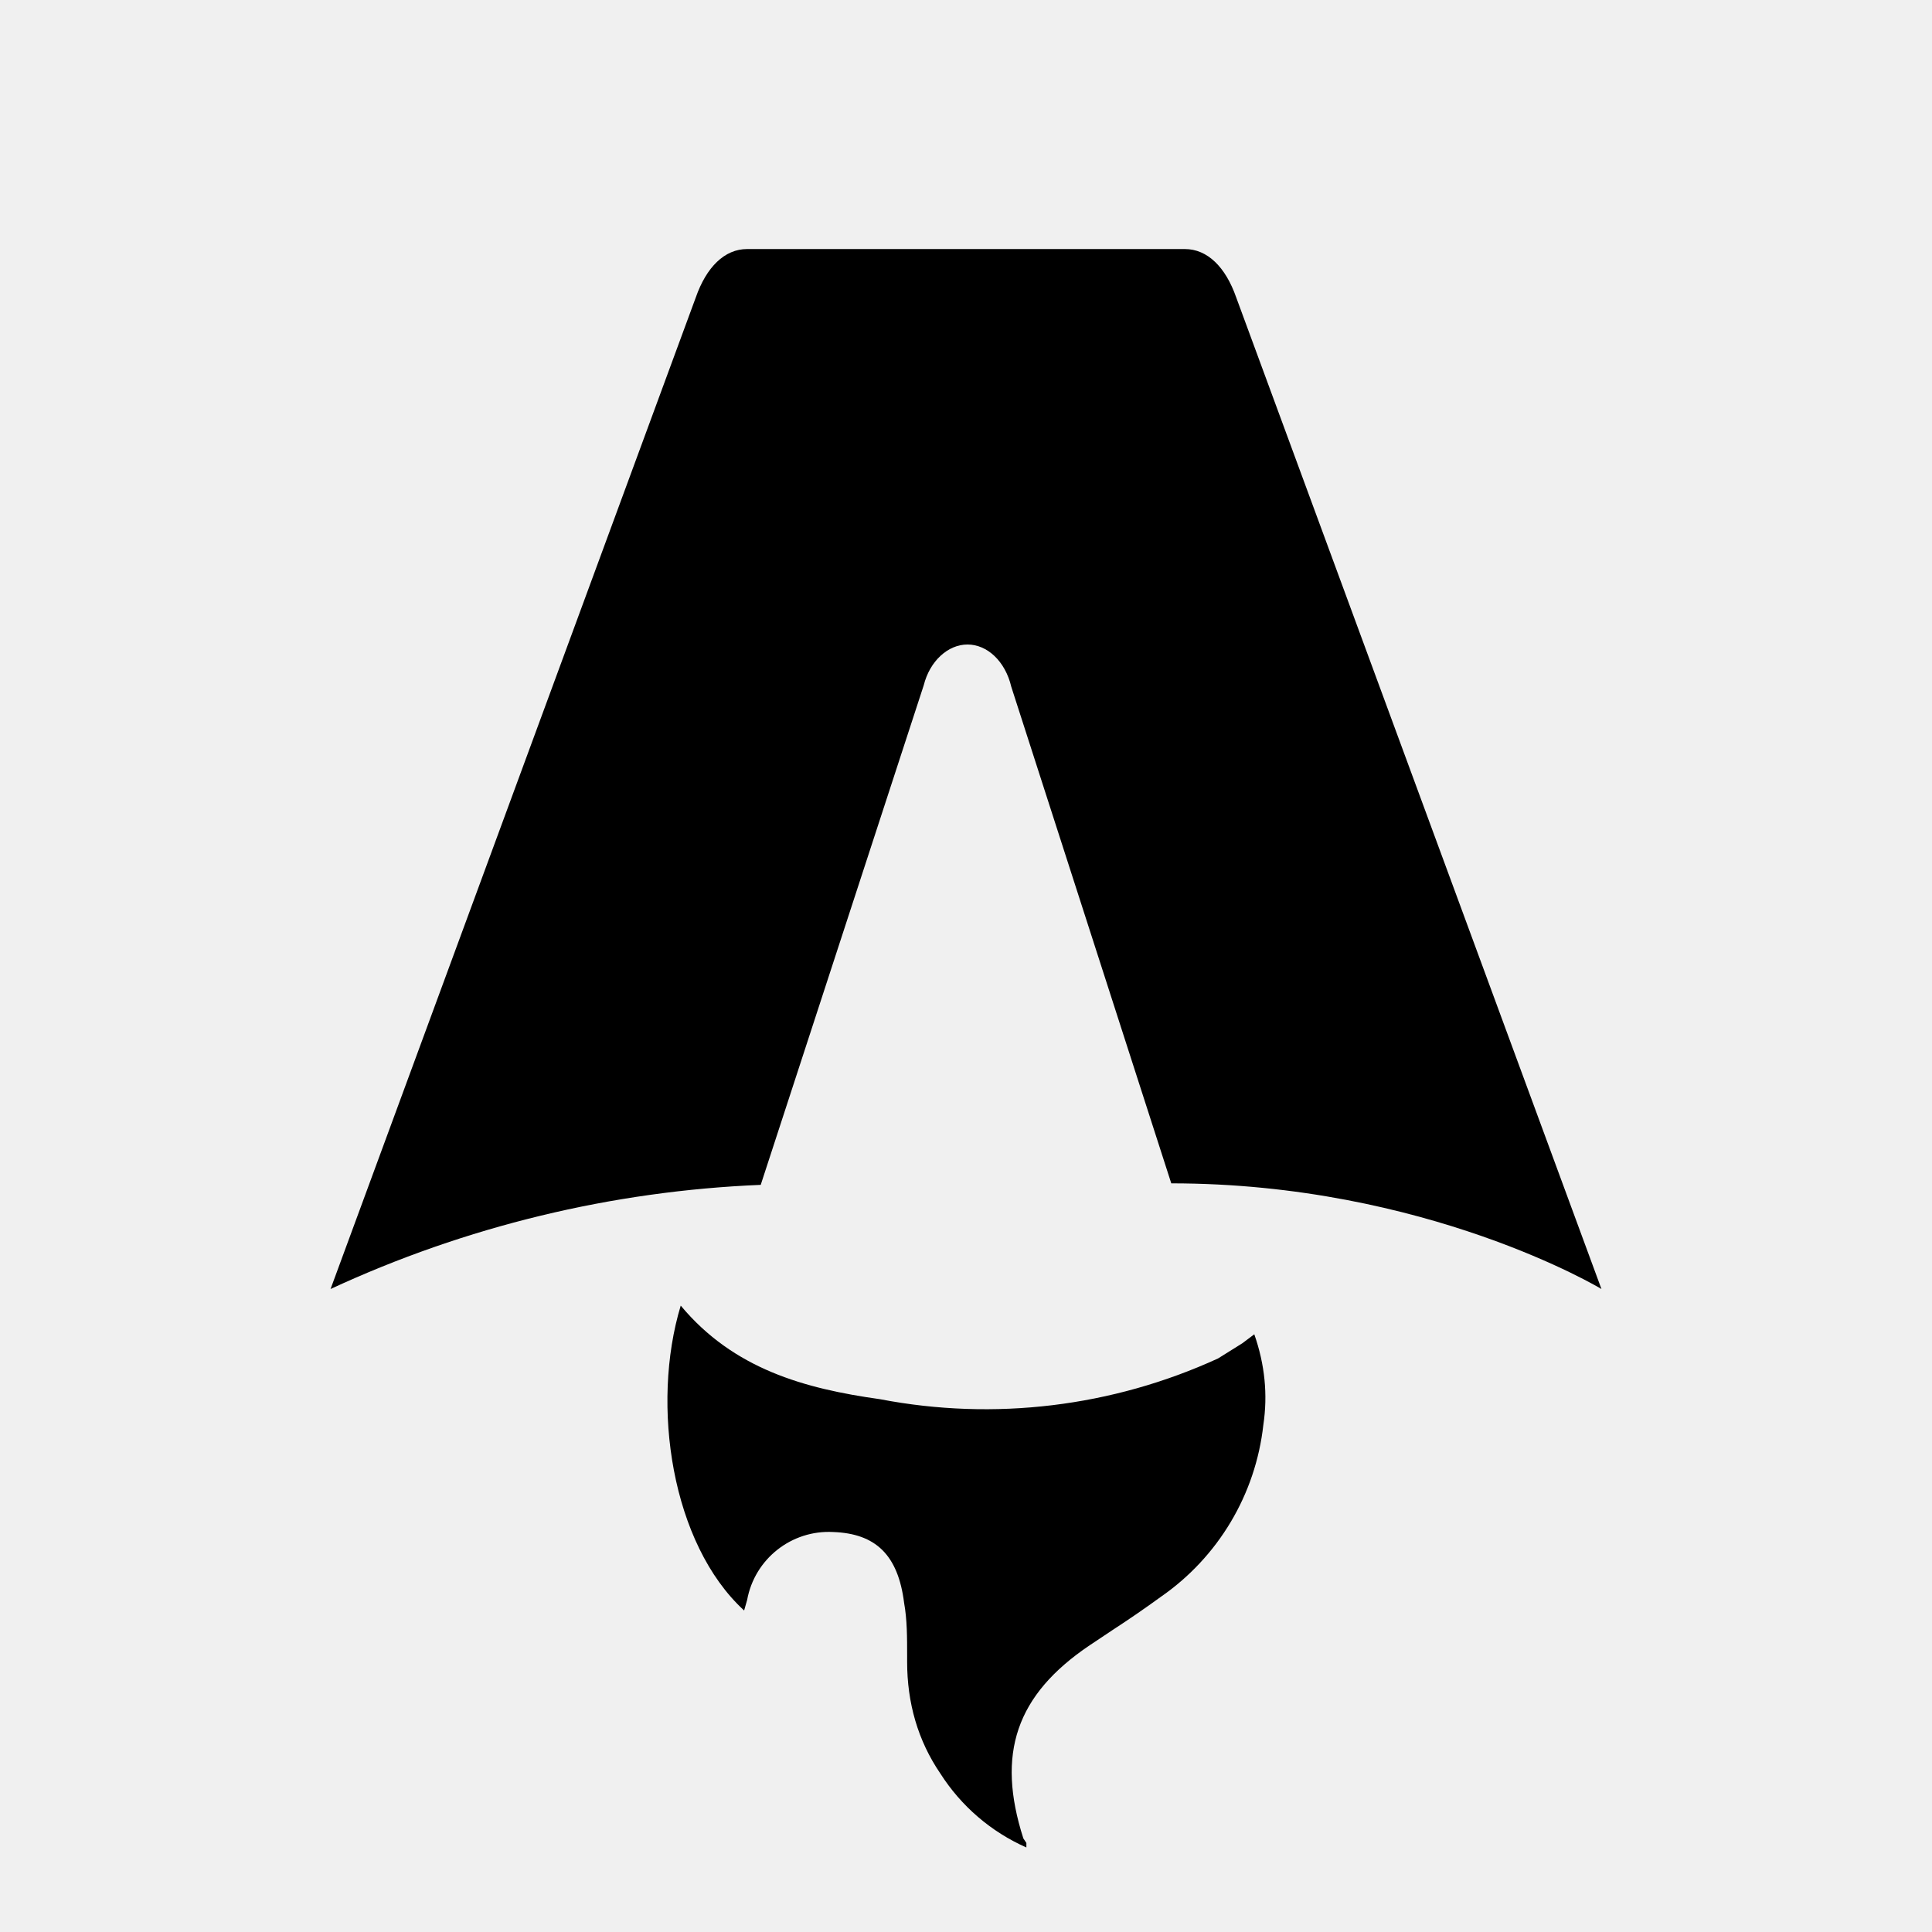
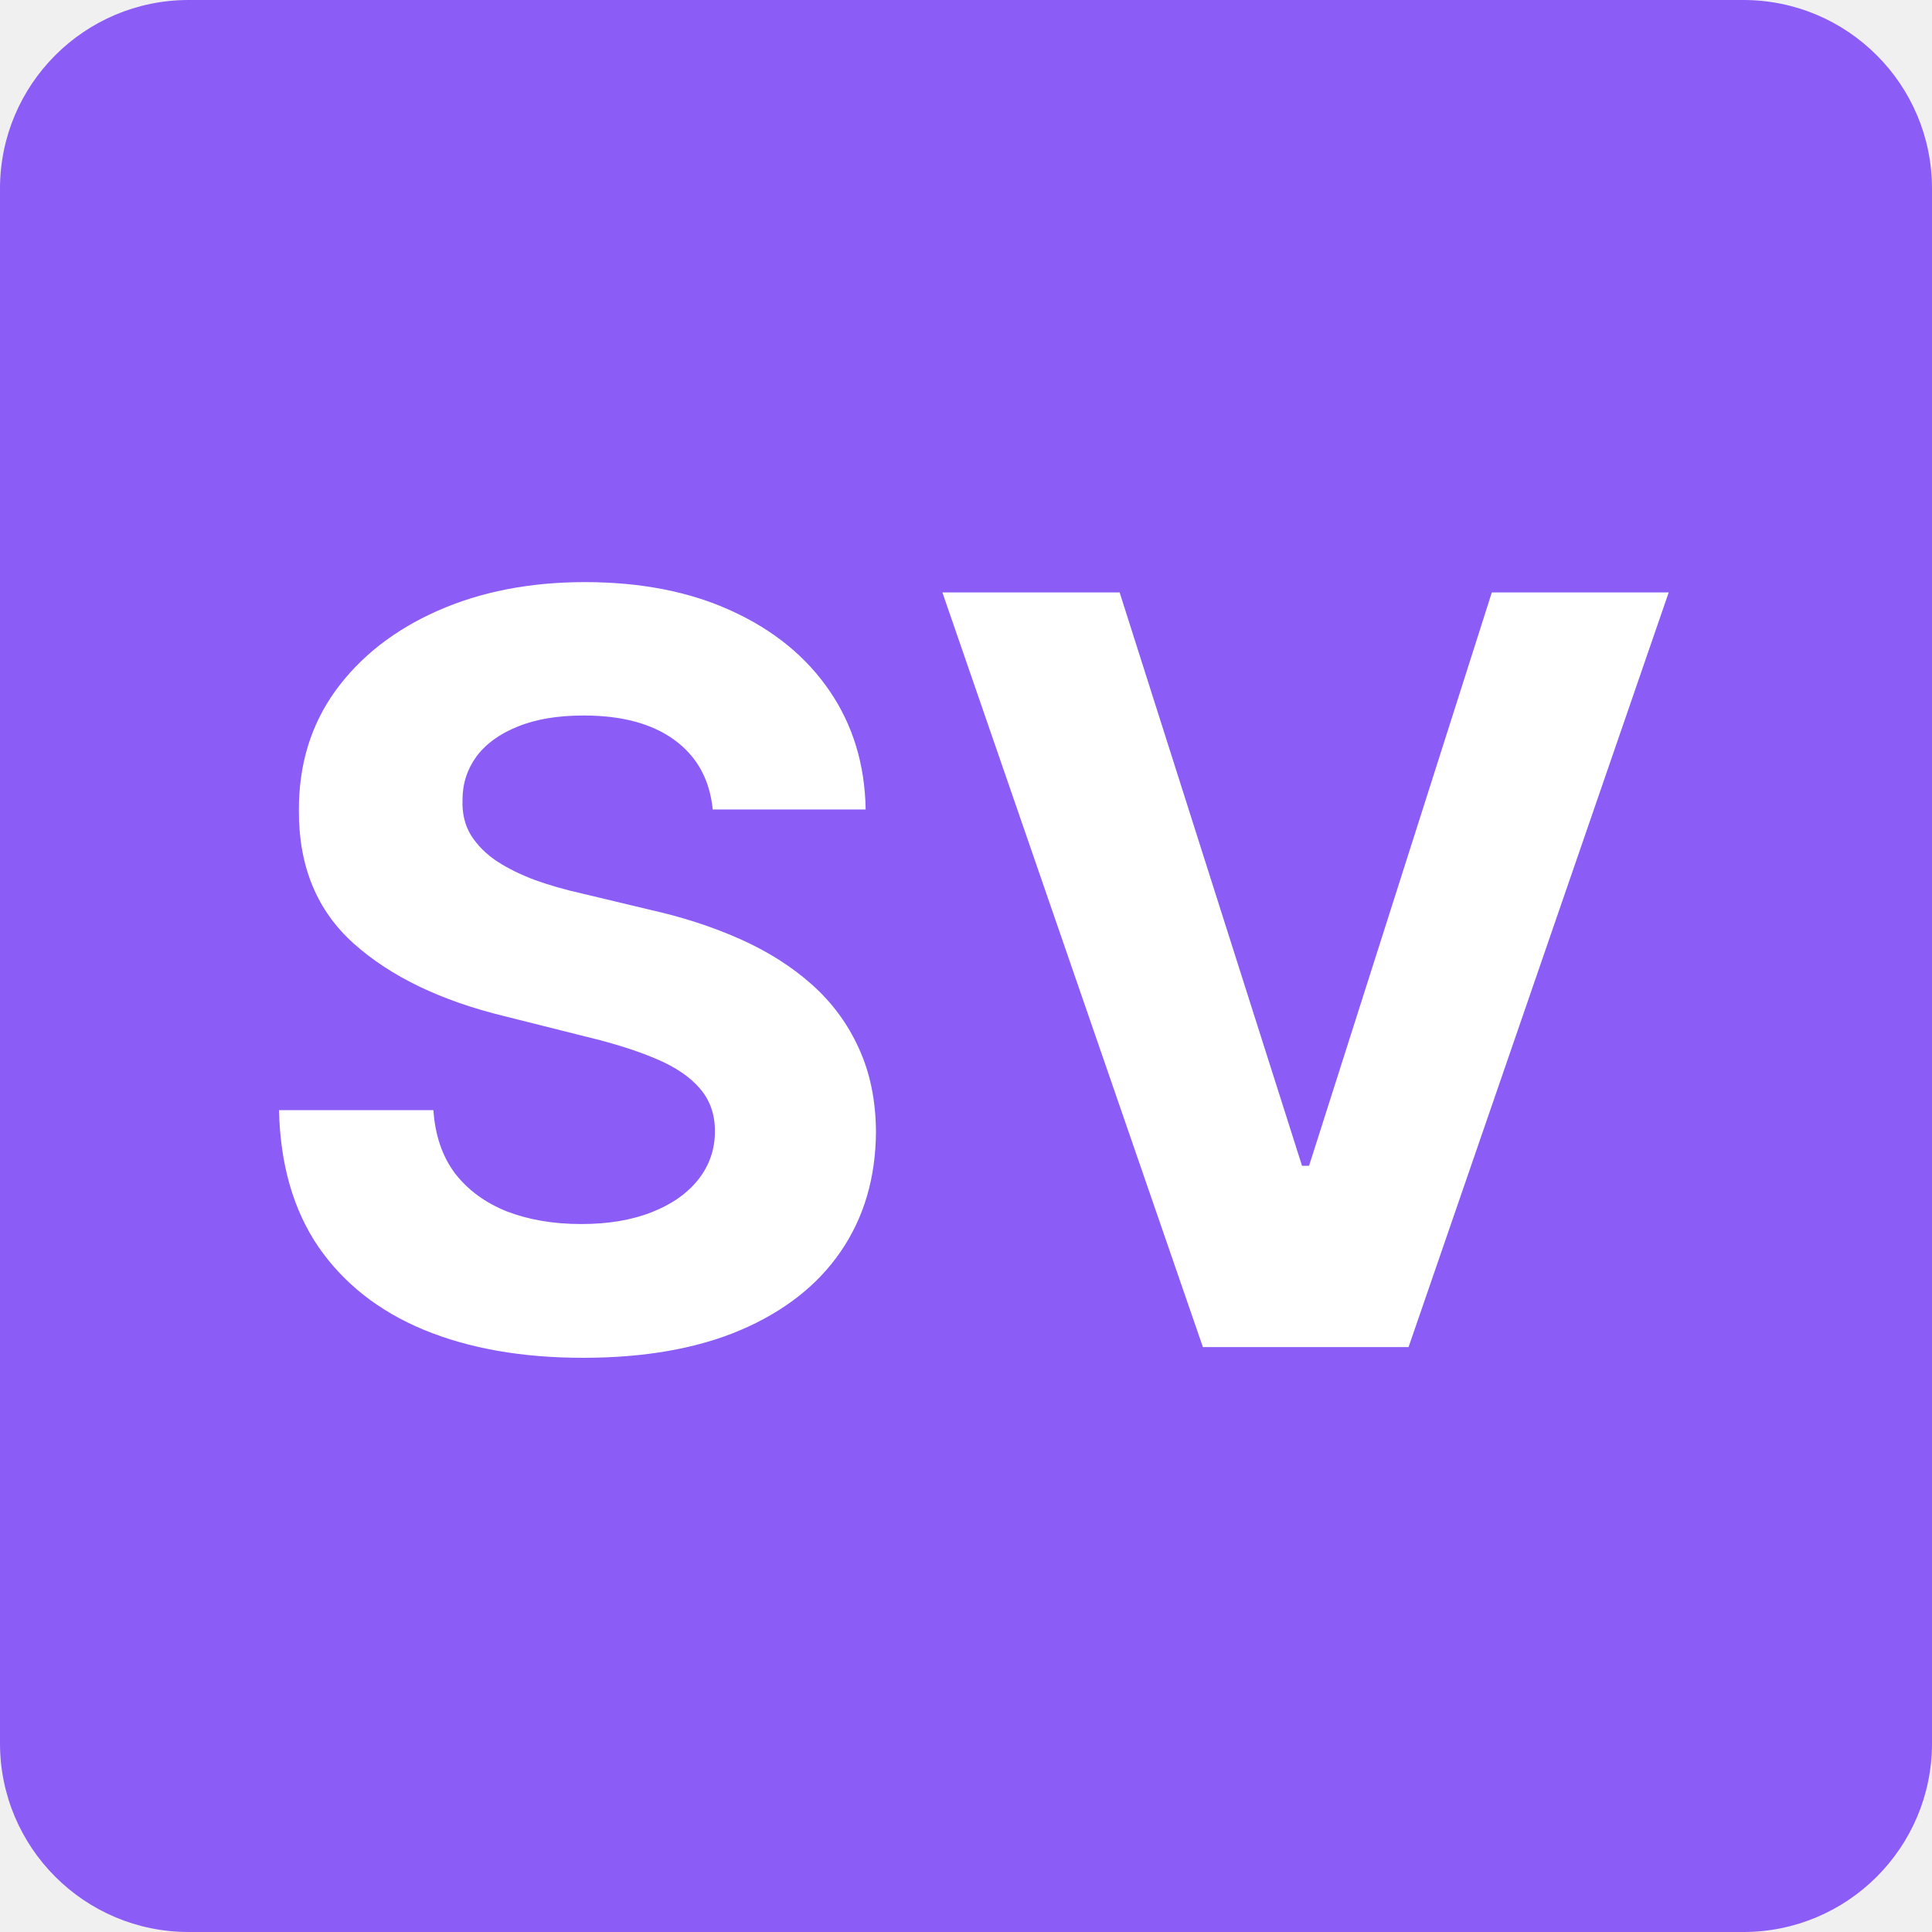
- <svg xmlns="http://www.w3.org/2000/svg" fill="none" viewBox="0 0 128 128">
-   <path d="M50.4 78.5a75.1 75.1 0 0 0-28.5 6.9l24.2-65.7c.7-2 1.9-3.2 3.4-3.2h29c1.5 0 2.7 1.2 3.4 3.2l24.2 65.7s-11.6-7-28.5-7L67 45.5c-.4-1.7-1.6-2.8-2.9-2.8-1.3 0-2.5 1.1-2.9 2.7L50.4 78.5Zm-1.1 28.2Zm-4.2-20.2c-2 6.6-.6 15.8 4.2 20.2a17.5 17.5 0 0 1 .2-.7 5.5 5.5 0 0 1 5.7-4.5c2.8.1 4.3 1.5 4.7 4.7.2 1.1.2 2.3.2 3.5v.4c0 2.7.7 5.2 2.2 7.4a13 13 0 0 0 5.7 4.9v-.3l-.2-.3c-1.8-5.6-.5-9.5 4.4-12.8l1.5-1a73 73 0 0 0 3.2-2.2 16 16 0 0 0 6.8-11.4c.3-2 .1-4-.6-6l-.8.6-1.6 1a37 37 0 0 1-22.4 2.7c-5-.7-9.7-2-13.2-6.2Z" />
-   <style>
-         path { fill: #000; }
-         @media (prefers-color-scheme: dark) {
-             path { fill: #FFF; }
-         }
-     </style>
+ <svg xmlns="http://www.w3.org/2000/svg" width="512" height="512" viewBox="0 0 512 512" fill="none">
+   <rect width="512" height="512" rx="50" fill="#8B5CF6" />
+   <path d="M188.879 214.52C188.098 206.642 184.745 200.522 178.82 196.16C172.896 191.798 164.855 189.617 154.699 189.617C147.798 189.617 141.971 190.594 137.219 192.547C132.466 194.435 128.82 197.072 126.281 200.457C123.807 203.842 122.57 207.684 122.57 211.98C122.44 215.561 123.189 218.686 124.816 221.355C126.509 224.025 128.82 226.336 131.75 228.289C134.68 230.177 138.065 231.837 141.906 233.27C145.747 234.637 149.849 235.809 154.211 236.785L172.18 241.082C180.904 243.035 188.911 245.639 196.203 248.895C203.495 252.15 209.81 256.154 215.148 260.906C220.487 265.659 224.621 271.258 227.551 277.703C230.546 284.148 232.076 291.538 232.141 299.871C232.076 312.111 228.951 322.723 222.766 331.707C216.646 340.626 207.792 347.56 196.203 352.508C184.68 357.391 170.78 359.832 154.504 359.832C138.358 359.832 124.296 357.358 112.316 352.41C100.402 347.462 91.092 340.138 84.387 330.437C77.746 320.672 74.263 308.595 73.938 294.207H114.855C115.311 300.913 117.232 306.512 120.617 311.004C124.068 315.431 128.658 318.784 134.387 321.062C140.181 323.276 146.724 324.383 154.016 324.383C161.177 324.383 167.395 323.341 172.668 321.258C178.007 319.174 182.141 316.277 185.07 312.566C188 308.855 189.465 304.591 189.465 299.773C189.465 295.281 188.13 291.505 185.461 288.445C182.857 285.385 179.016 282.781 173.938 280.633C168.924 278.484 162.772 276.531 155.48 274.773L133.703 269.305C116.841 265.203 103.527 258.79 93.762 250.066C83.996 241.342 79.146 229.591 79.211 214.812C79.146 202.703 82.368 192.124 88.879 183.074C95.454 174.025 104.471 166.961 115.93 161.883C127.388 156.805 140.409 154.266 154.992 154.266C169.836 154.266 182.792 156.805 193.859 161.883C204.992 166.961 213.651 174.025 219.836 183.074C226.021 192.124 229.211 202.605 229.406 214.52H188.879ZM296.716 157L345.056 308.953H346.911L395.349 157H442.224L373.278 357H318.786L249.743 157H296.716Z" fill="white" />
</svg>
